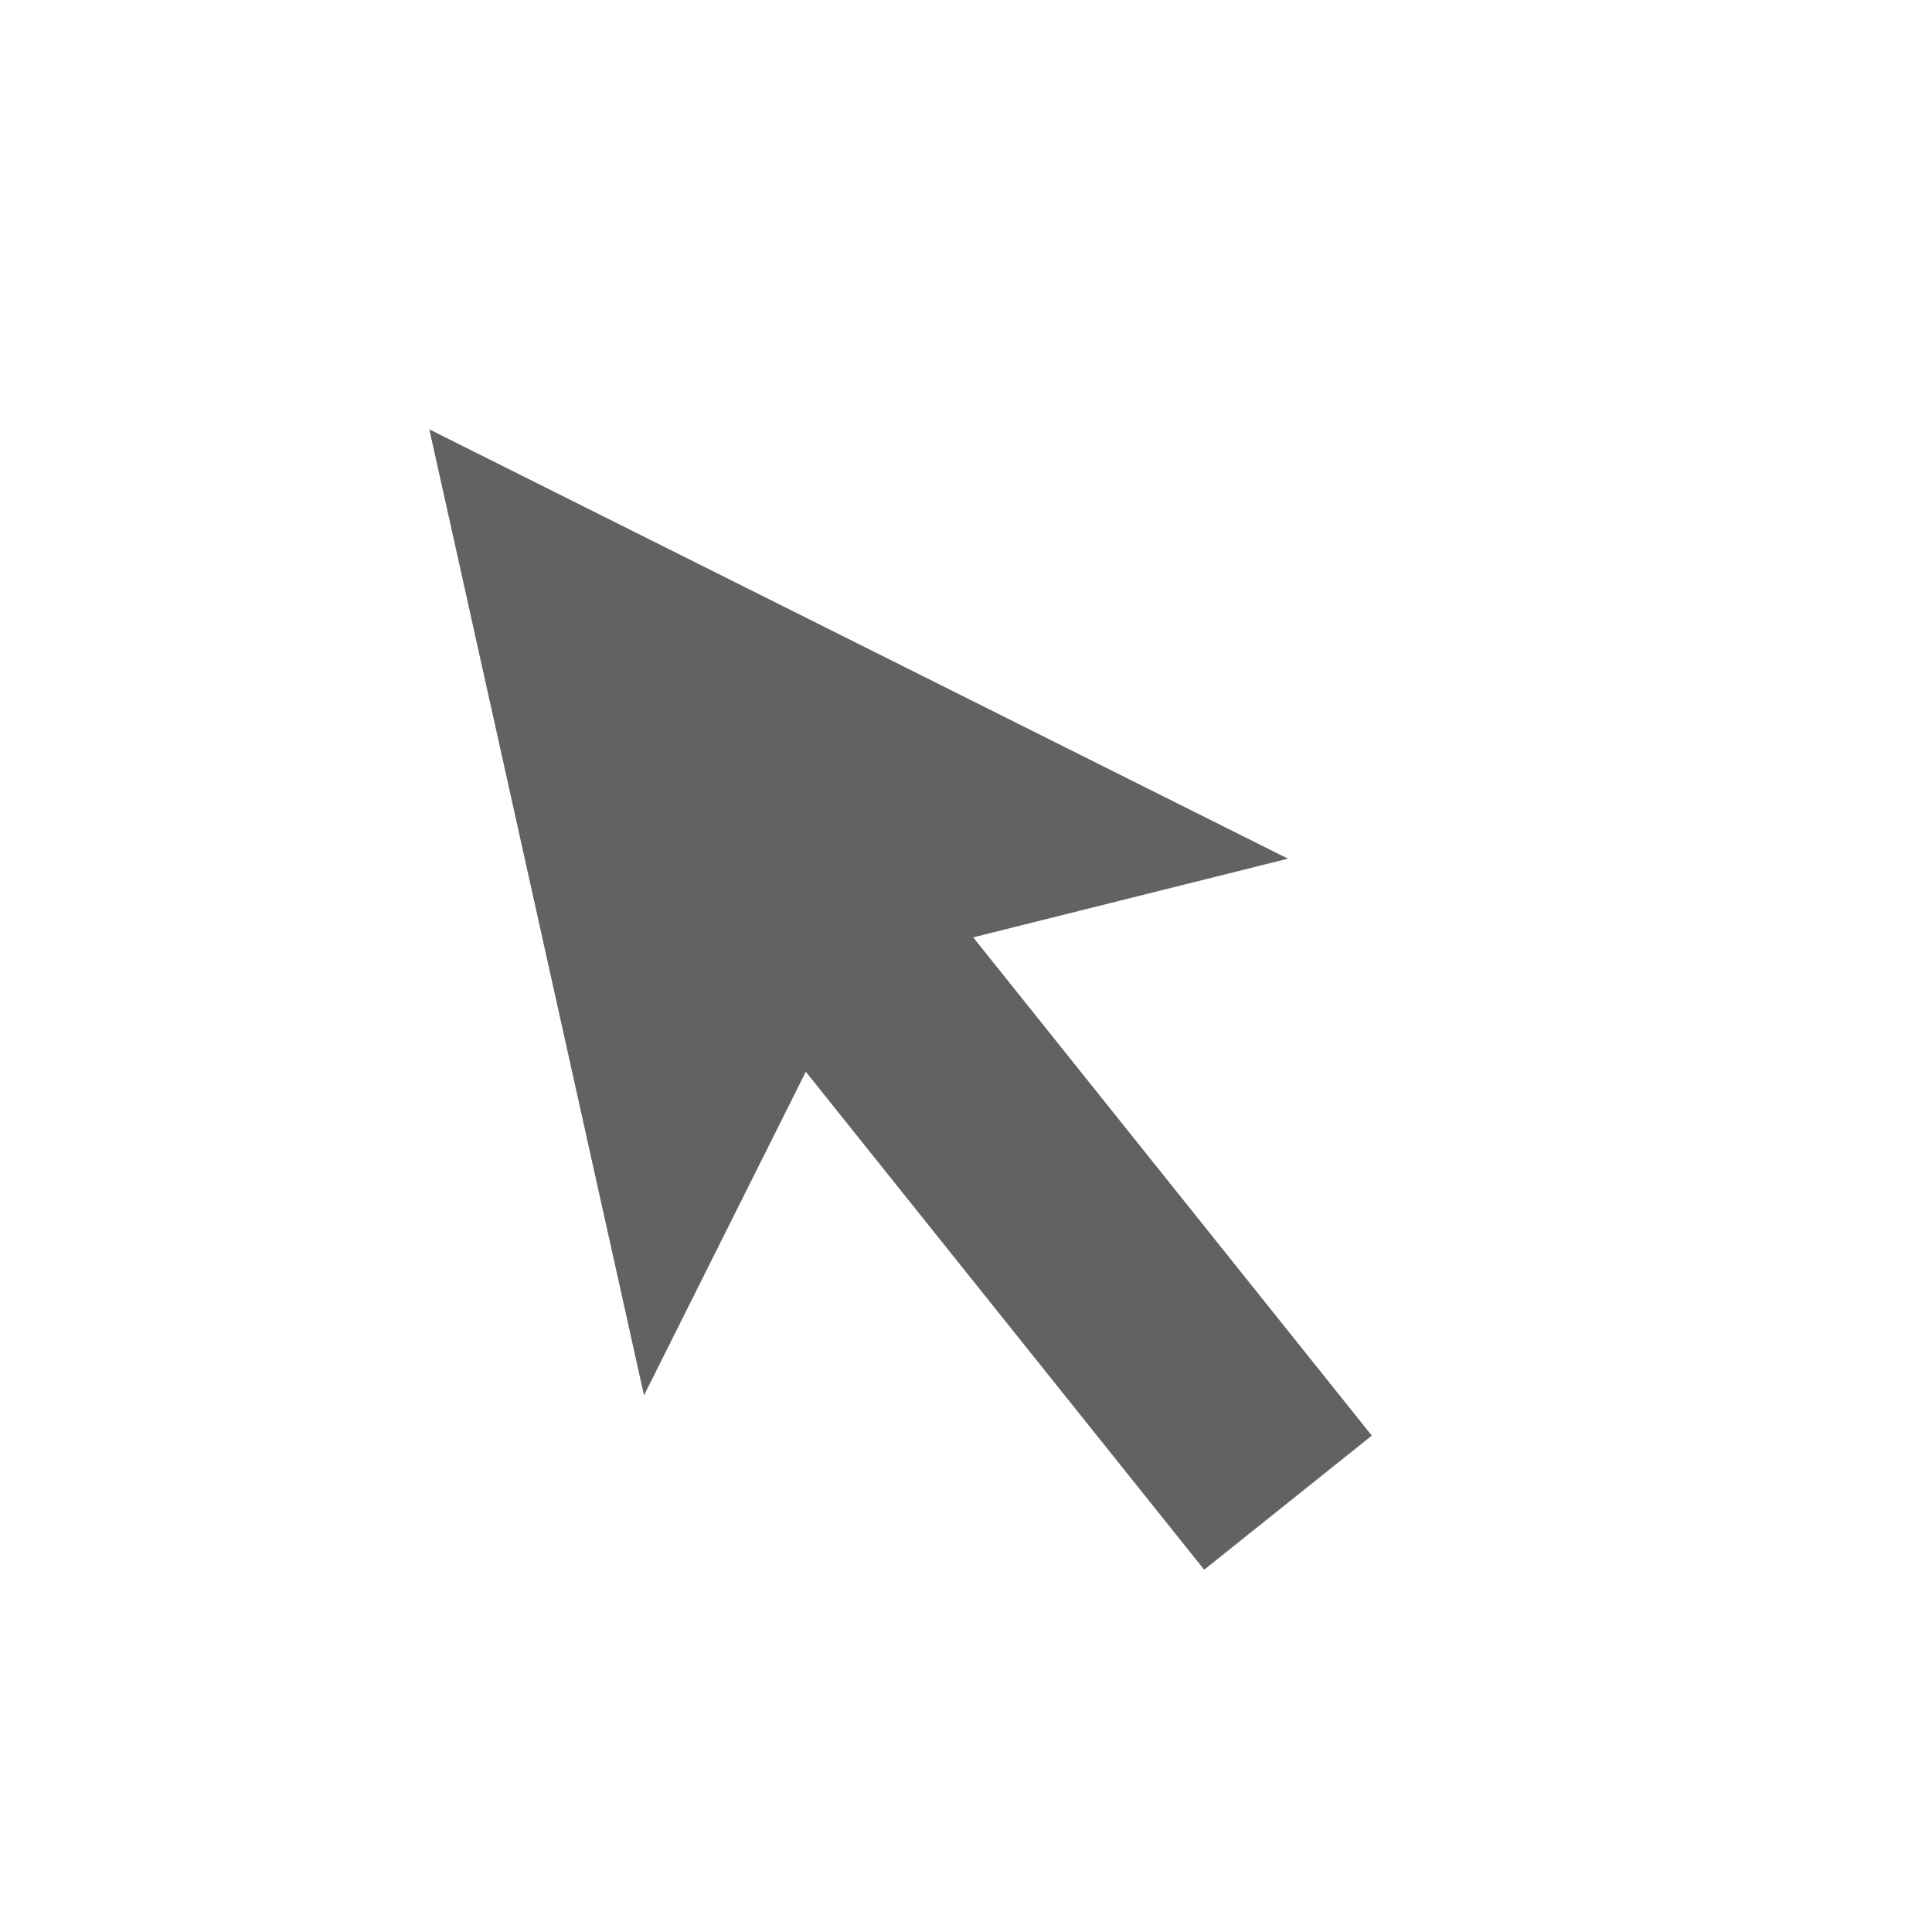
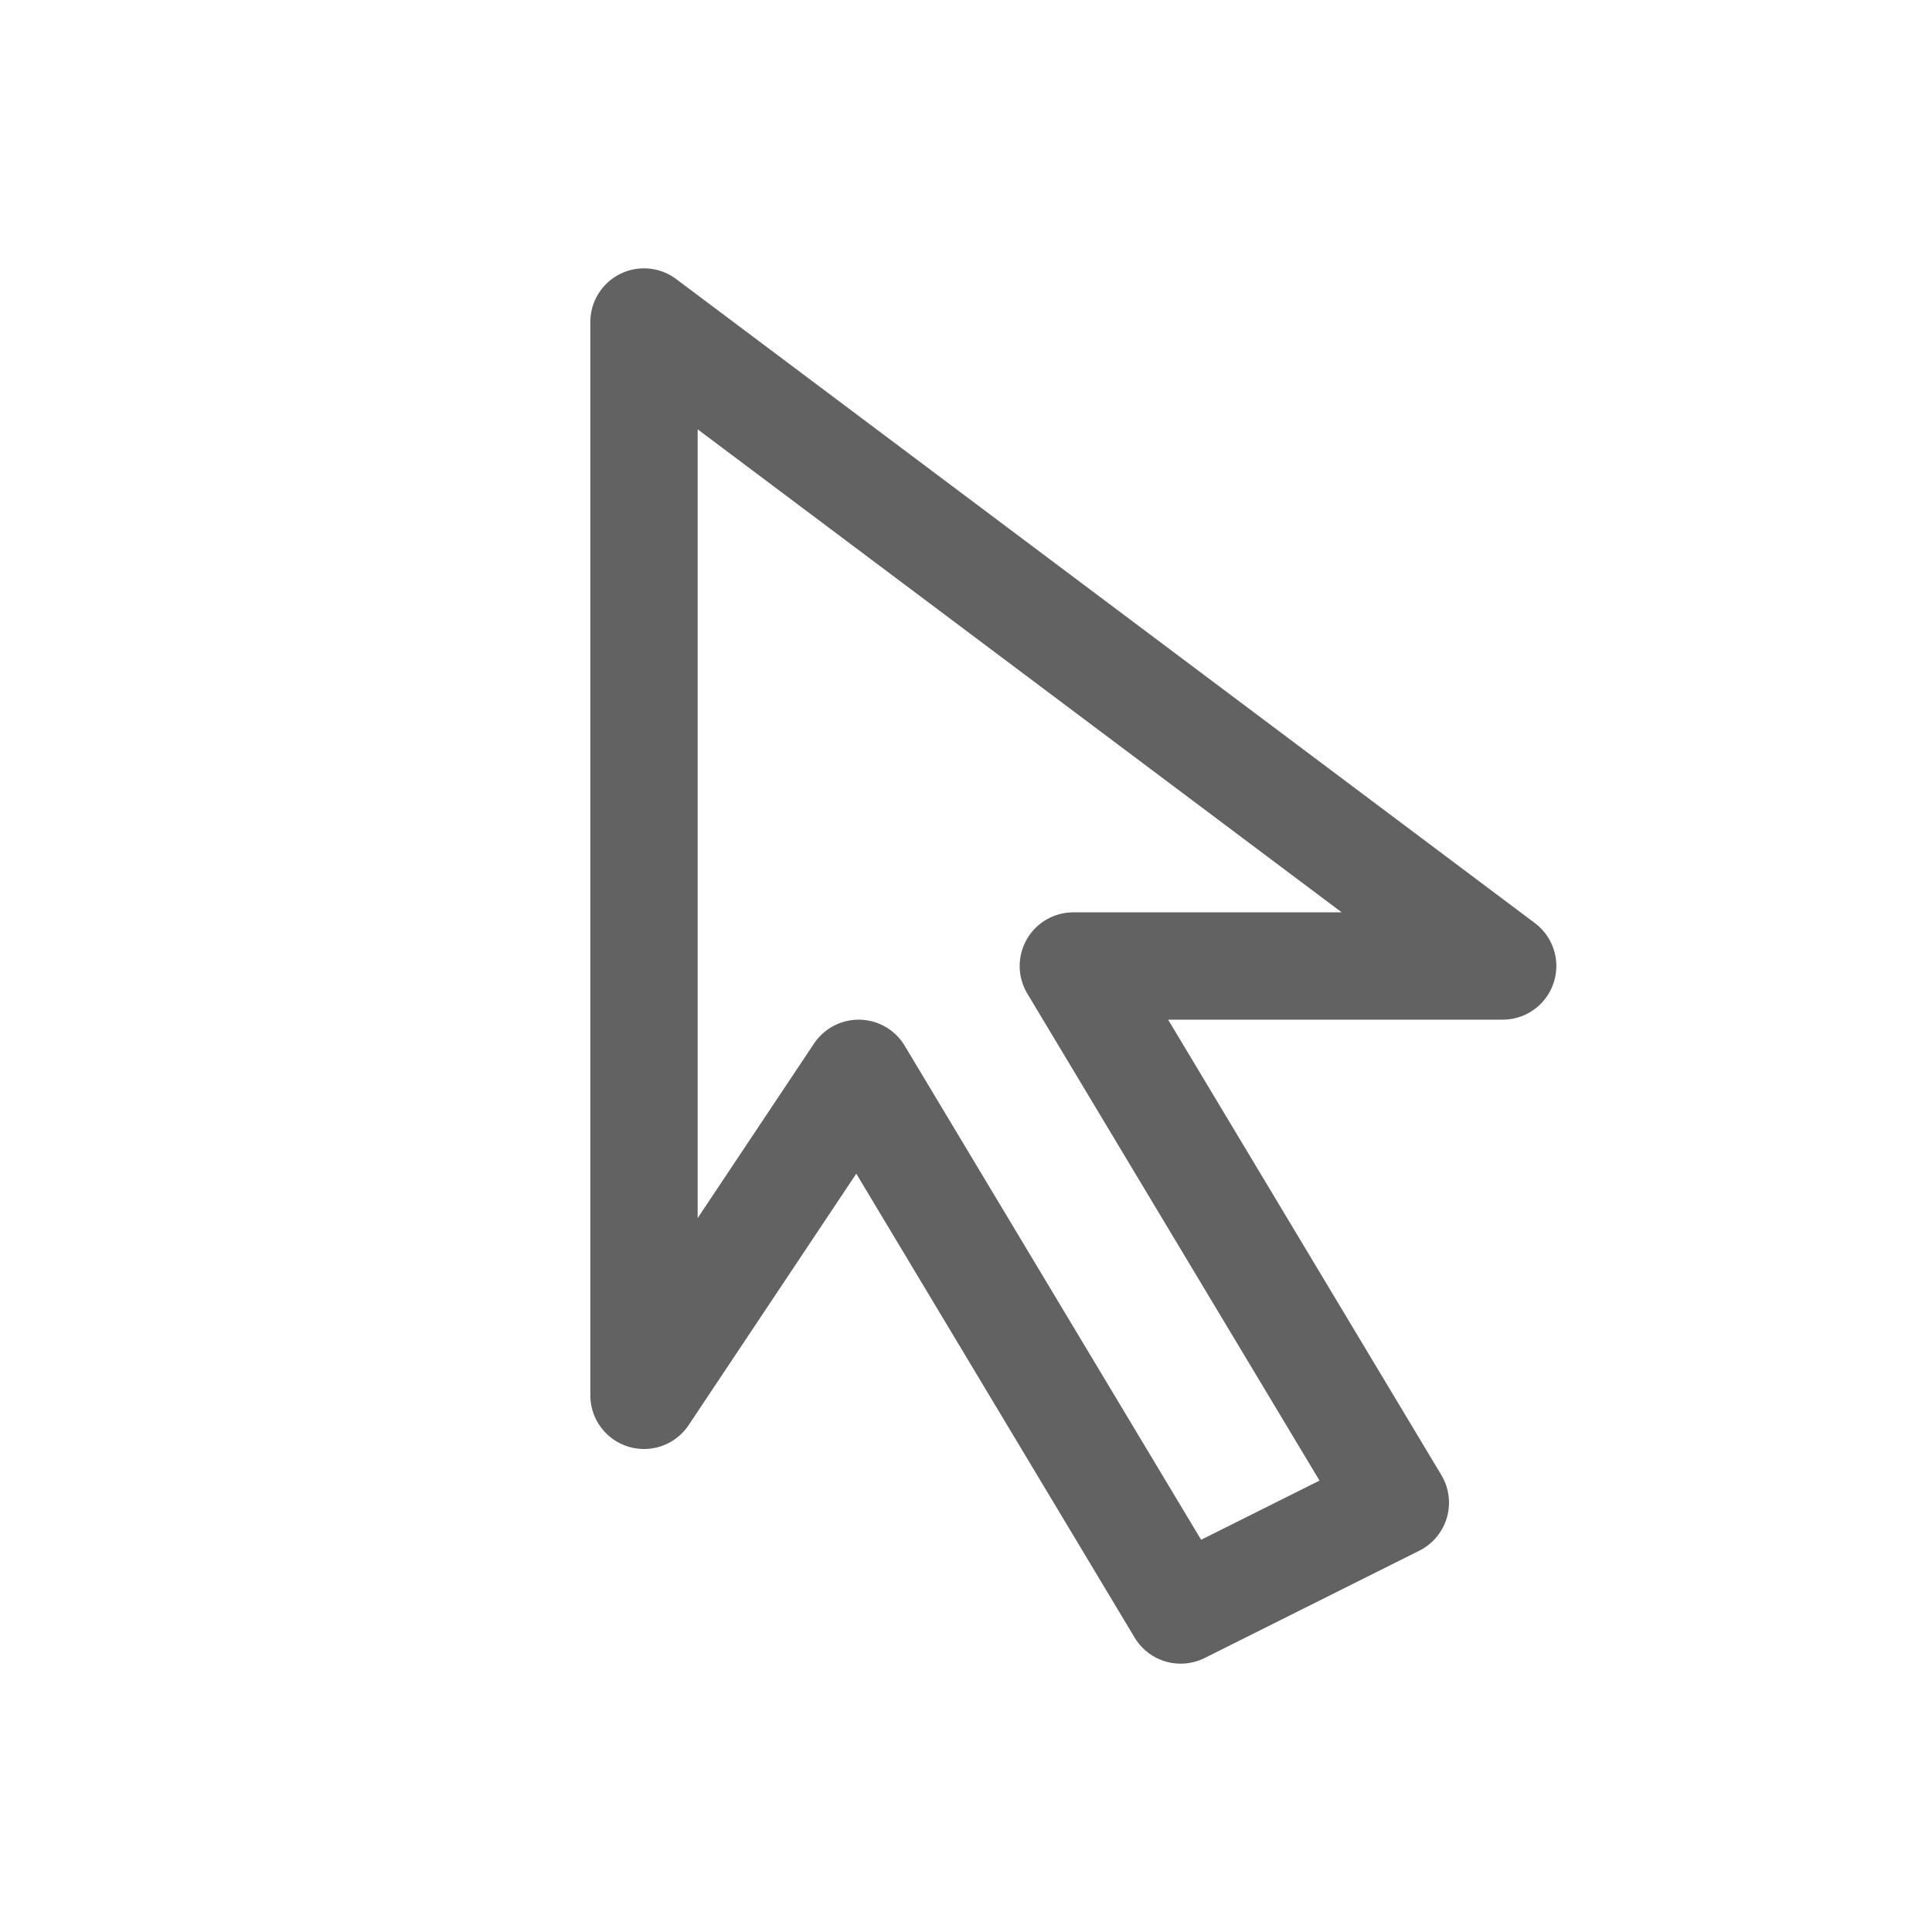
<svg xmlns="http://www.w3.org/2000/svg" width="18" height="18" preserveAspectRatio="xMidYMid" viewBox="0 0 18 18" style="-ms-transform:rotate(360deg);-webkit-transform:rotate(360deg)" version="1.1" id="svg22">
  <defs id="defs26" />
  <rect x="0" y="0" width="18" height="18" fill="rgba(0, 0, 0, 0)" id="rect20" style="display:none;fill:none;stroke-width:0.75" />
-   <path style="fill:#626262;fill-opacity:1" d="M 4,4 6,13 8,9 12,8 4,4" id="path7021" />
-   <path style="fill:none;fill-opacity:1;stroke:#626262;stroke-width:2;stroke-dasharray:none;stroke-opacity:1" d="m 8,9 4,5" id="path7023" />
+   <path style="fill:none;stroke:#626262;stroke-width:1;stroke-linecap:round;stroke-linejoin:round;stroke-dasharray:none;paint-order:fill markers stroke" d="m 6,13 2,-3 3,5 2,-1 -3,-5 h 4 L 6,3 v 10" id="path3402" />
</svg>
